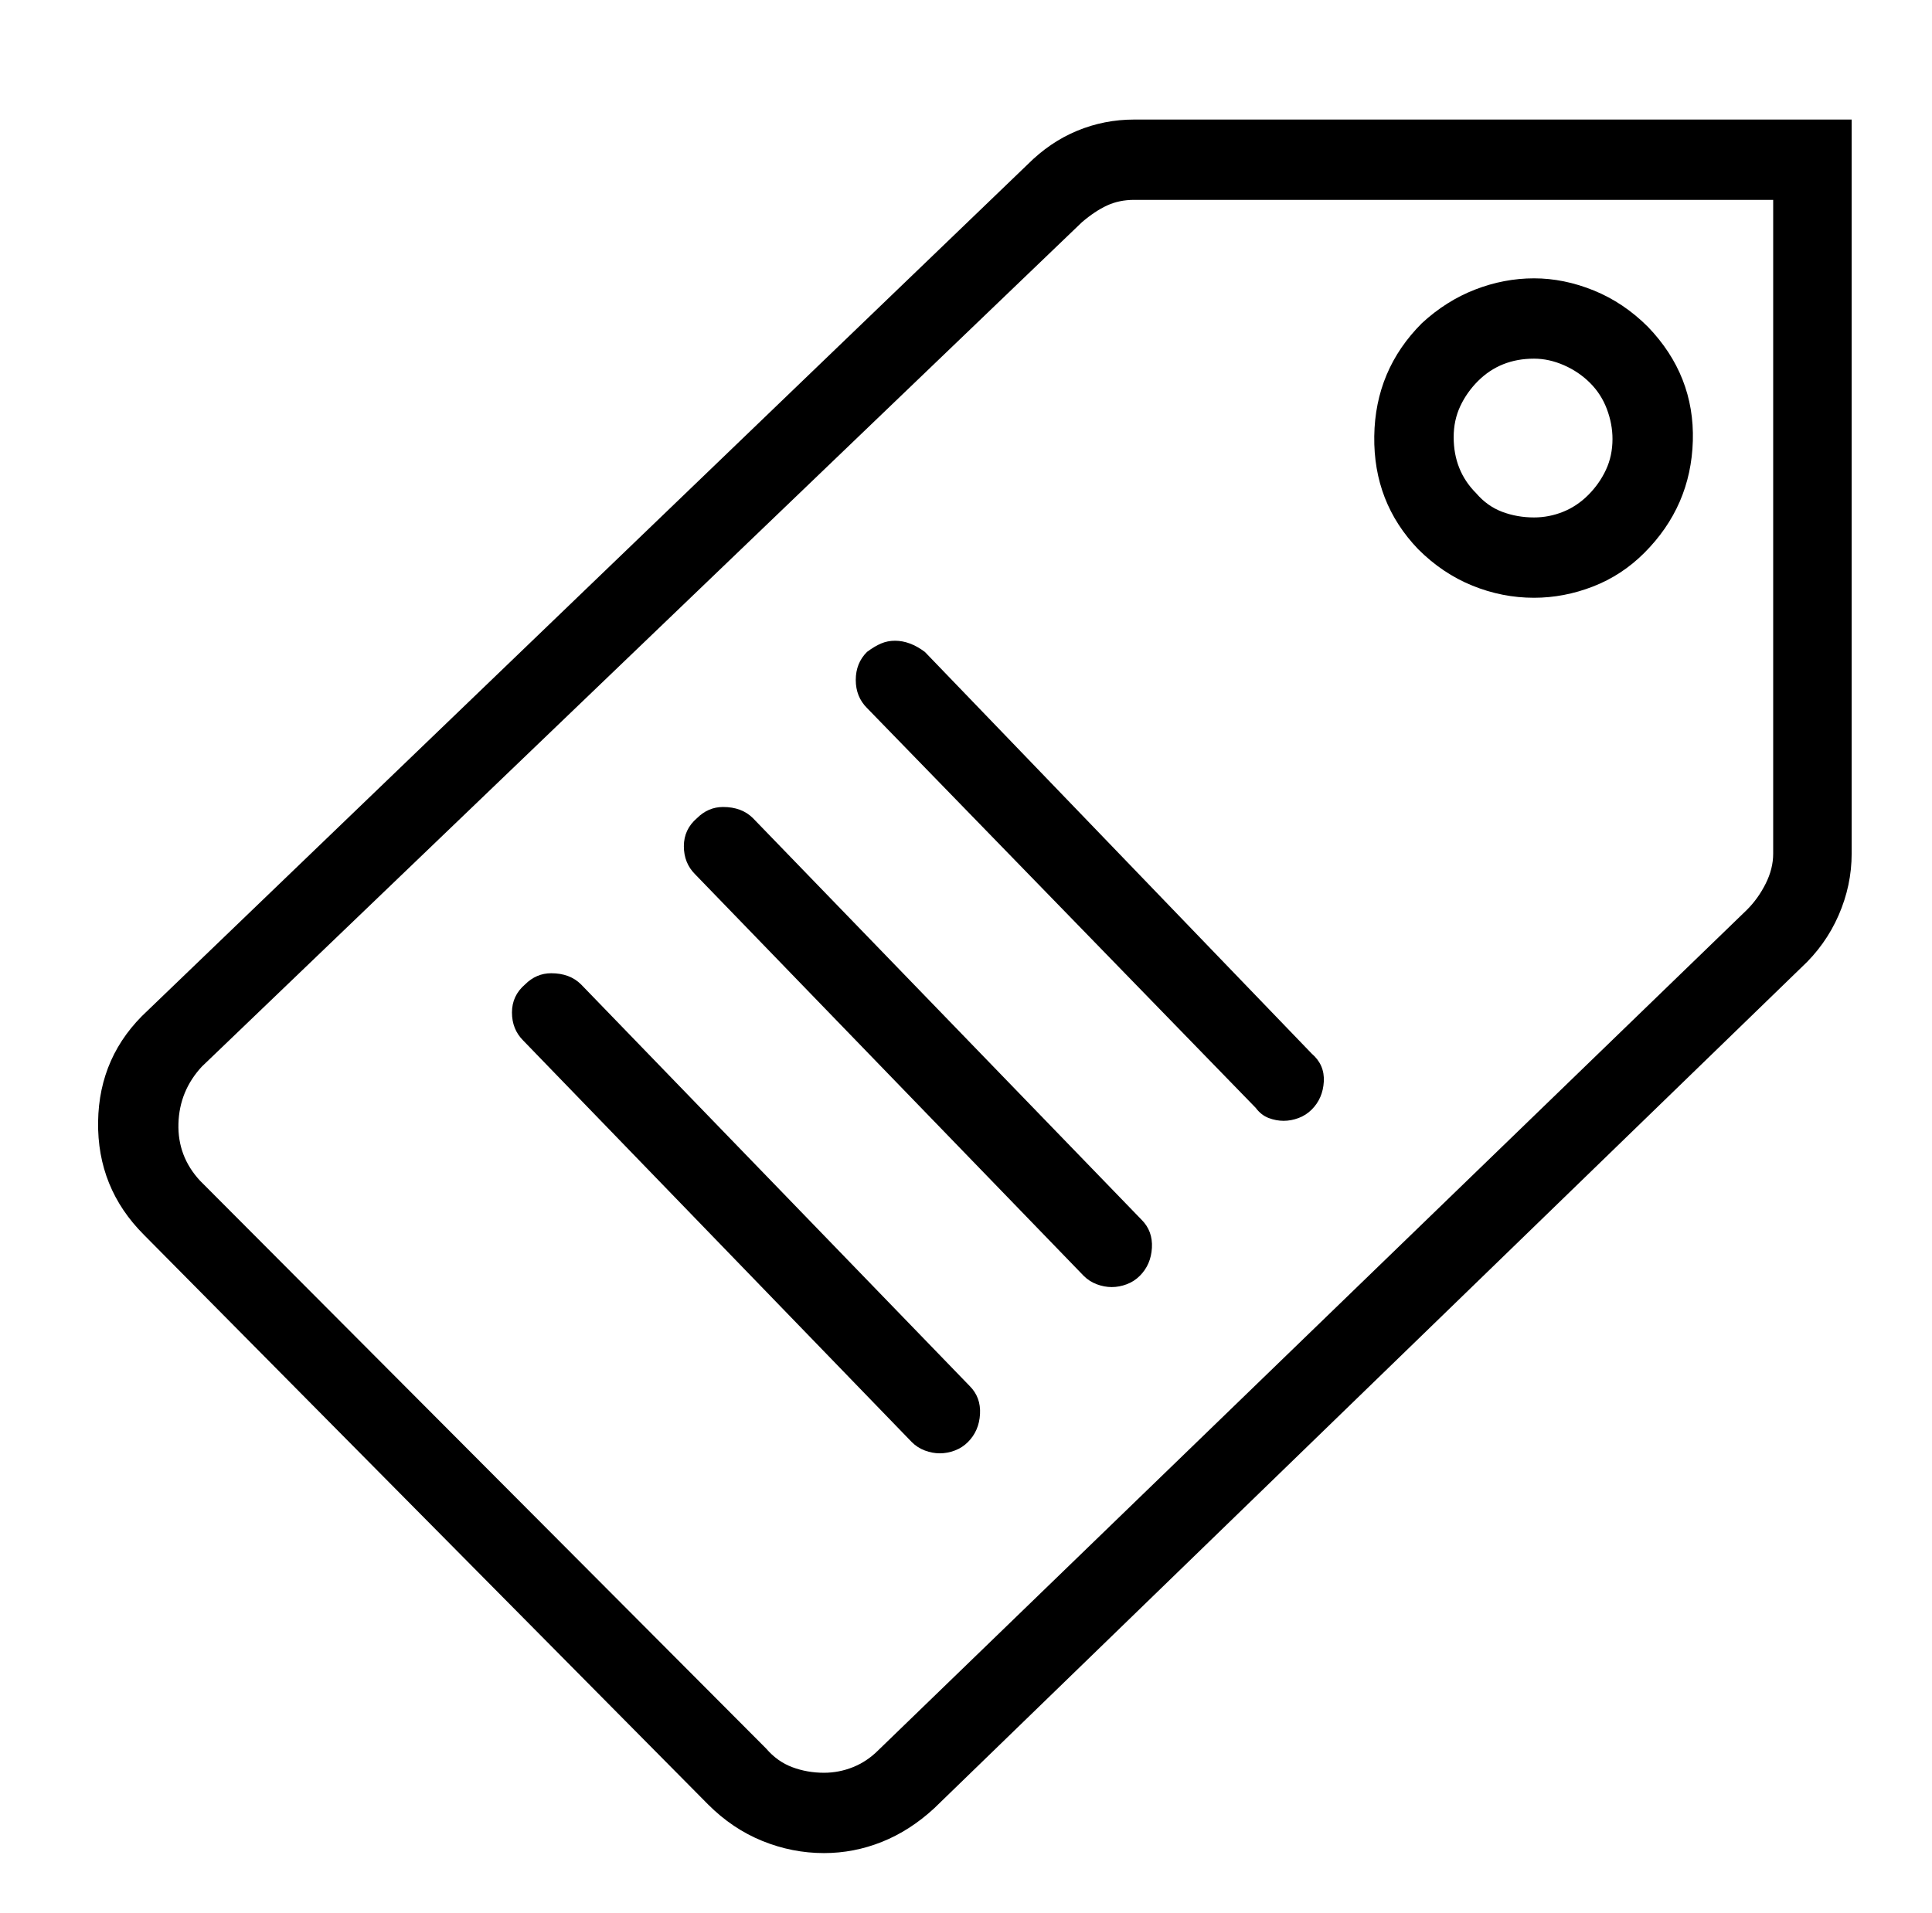
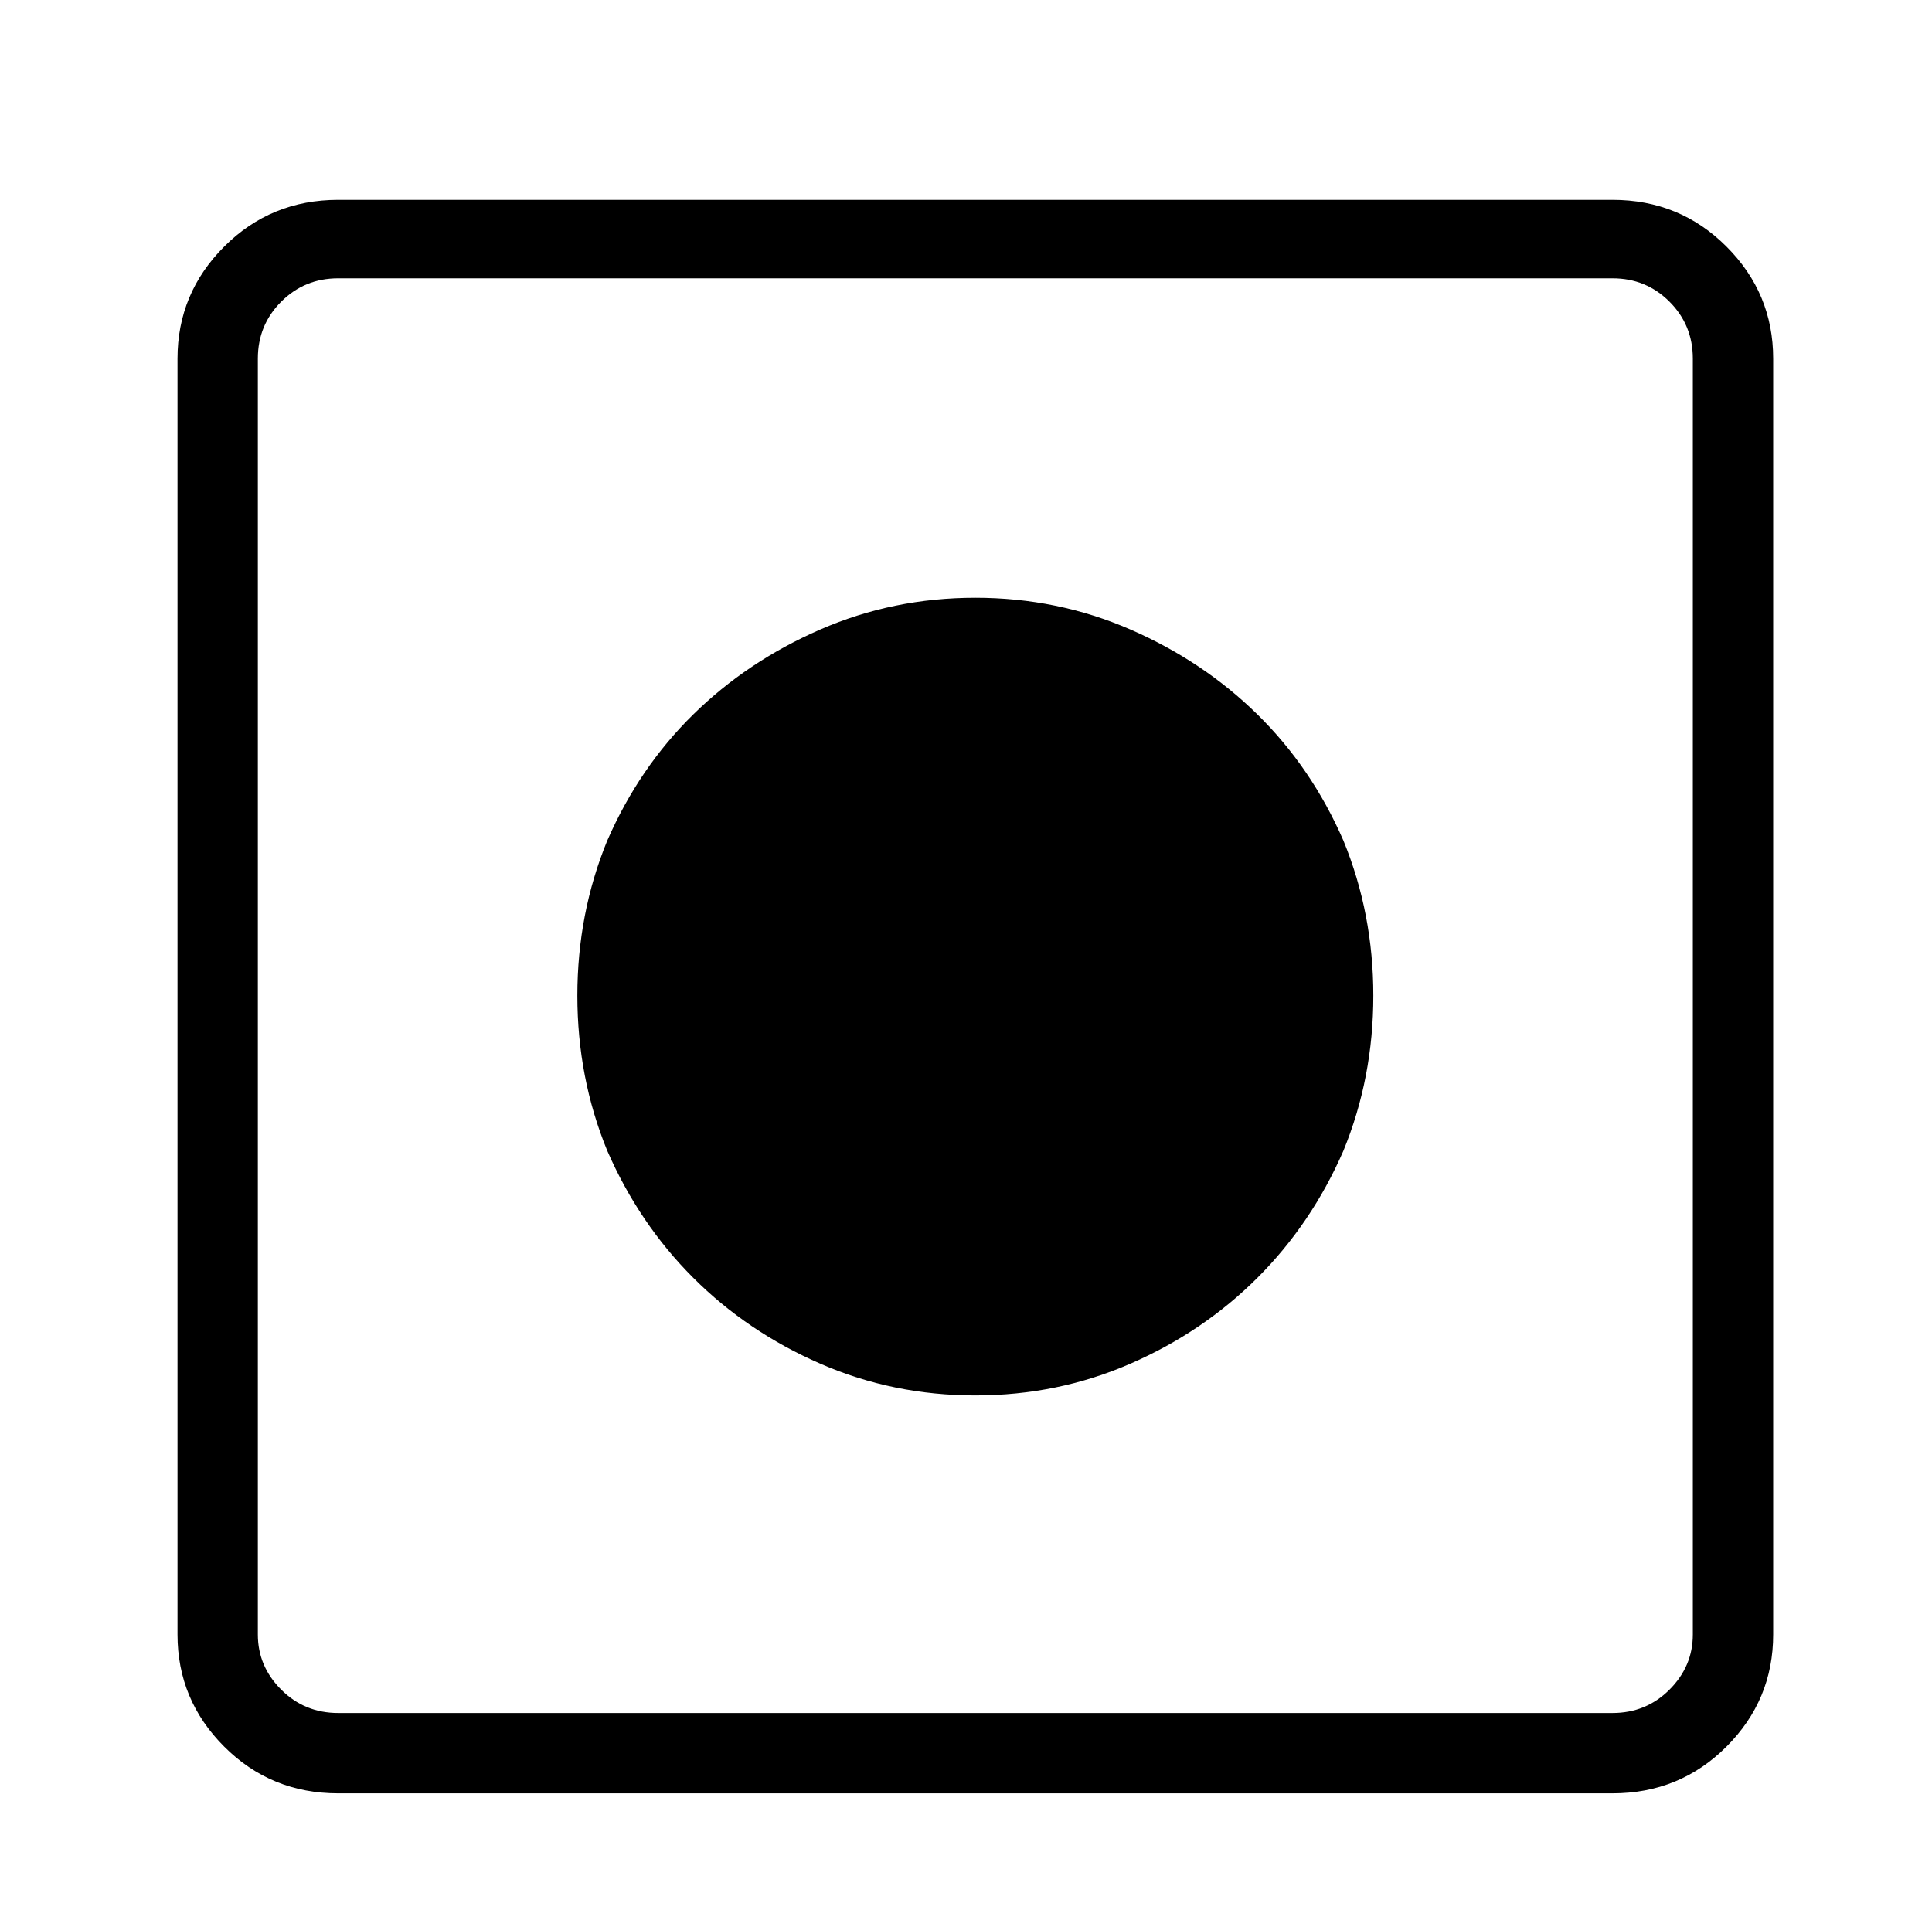
<svg xmlns="http://www.w3.org/2000/svg" version="1.1" viewBox="-10 0 1034 1024">
  <g transform="matrix(1 0 0 -1 0 960)">
-     <path fill="currentColor" d="M939 853v-350q0 -8 -4 -16t-10 -14l-465 -450q-6 -6 -13.5 -9t-15.5 -3q-9 0 -17 3t-14 10l-303 304q-12 13 -11.5 30.5t12.5 30.5l471 452q7 6 13.5 9t14.5 3h342v0zM981 896h-384v0v0q-16 0 -30.5 -6t-26.5 -18l-471 -453q-26 -24 -26.5 -59.5t24.5 -60.5l302 -305 q13 -13 29 -19.5t33 -6.5q16 0 31 6t28 18l464 450q13 12 20 28t7 33v393v0zM469 617q-4 0 -7.5 -1.5t-7.5 -4.5q-6 -6 -6 -15t6 -15l208 -214q3 -4 7 -5.5t8 -1.5t8 1.5t7 4.5q6 6 6.5 15t-6.5 15l-207 215q-4 3 -8 4.5t-8 1.5v0v0zM377 528q-4 0 -7.5 -1.5t-6.5 -4.5 q-7 -6 -7 -15t6 -15l208 -215q3 -3 7 -4.5t8 -1.5t8 1.5t7 4.5v0q6 6 6.5 15t-5.5 15l-208 215q-3 3 -7 4.5t-9 1.5v0v0zM285 439q-4 0 -7.5 -1.5t-6.5 -4.5q-7 -6 -7 -15t6 -15l208 -215q3 -3 7 -4.5t8 -1.5t8 1.5t7 4.5q6 6 6.5 15t-5.5 15l-208 215q-3 3 -7 4.5t-9 1.5v0 v0zM811 768q8 0 16 -3.5t14 -9.5t9 -14t3 -16q0 -9 -3.5 -16.5t-9.5 -13.5t-13.5 -9t-15.5 -3q-9 0 -17 3t-14 10q-6 6 -9 13.5t-3 16.5t3.5 16.5t9.5 13.5t13.5 9t16.5 3zM811 811q-16 0 -31.5 -6t-28.5 -18q-25 -25 -25.5 -60.5t23.5 -60.5q13 -13 29 -19.5t33 -6.5 q16 0 31.5 6t27.5 18q25 25 26 60t-24 61q-13 13 -29 19.5t-32 6.5v0v0z" />
+     <path fill="currentColor" d="M725 427q0 -44 -16 -83q-17 -39 -46 -68t-68 -46t-83 -17t-83 17t-68 46t-46 68q-16 39 -16 83t16 83q17 39 46 67.5t68 45.5t83 17t83 -17t68 -45.5t46 -67.5q16 -39 16 -83zM853 811q18 0 30.5 -12.5t12.5 -30.5v-683q0 -17 -12.5 -29.5t-30.5 -12.5h-682 q-18 0 -30.5 12.5t-12.5 29.5v683q0 18 12.5 30.5t30.5 12.5h682v0zM853 853h-682q-36 0 -61 -25t-25 -60v-683q0 -35 25 -60t61 -25h682q36 0 61 25t25 60v683q0 35 -25 60t-61 25v0z" />
  </g>
</svg>
